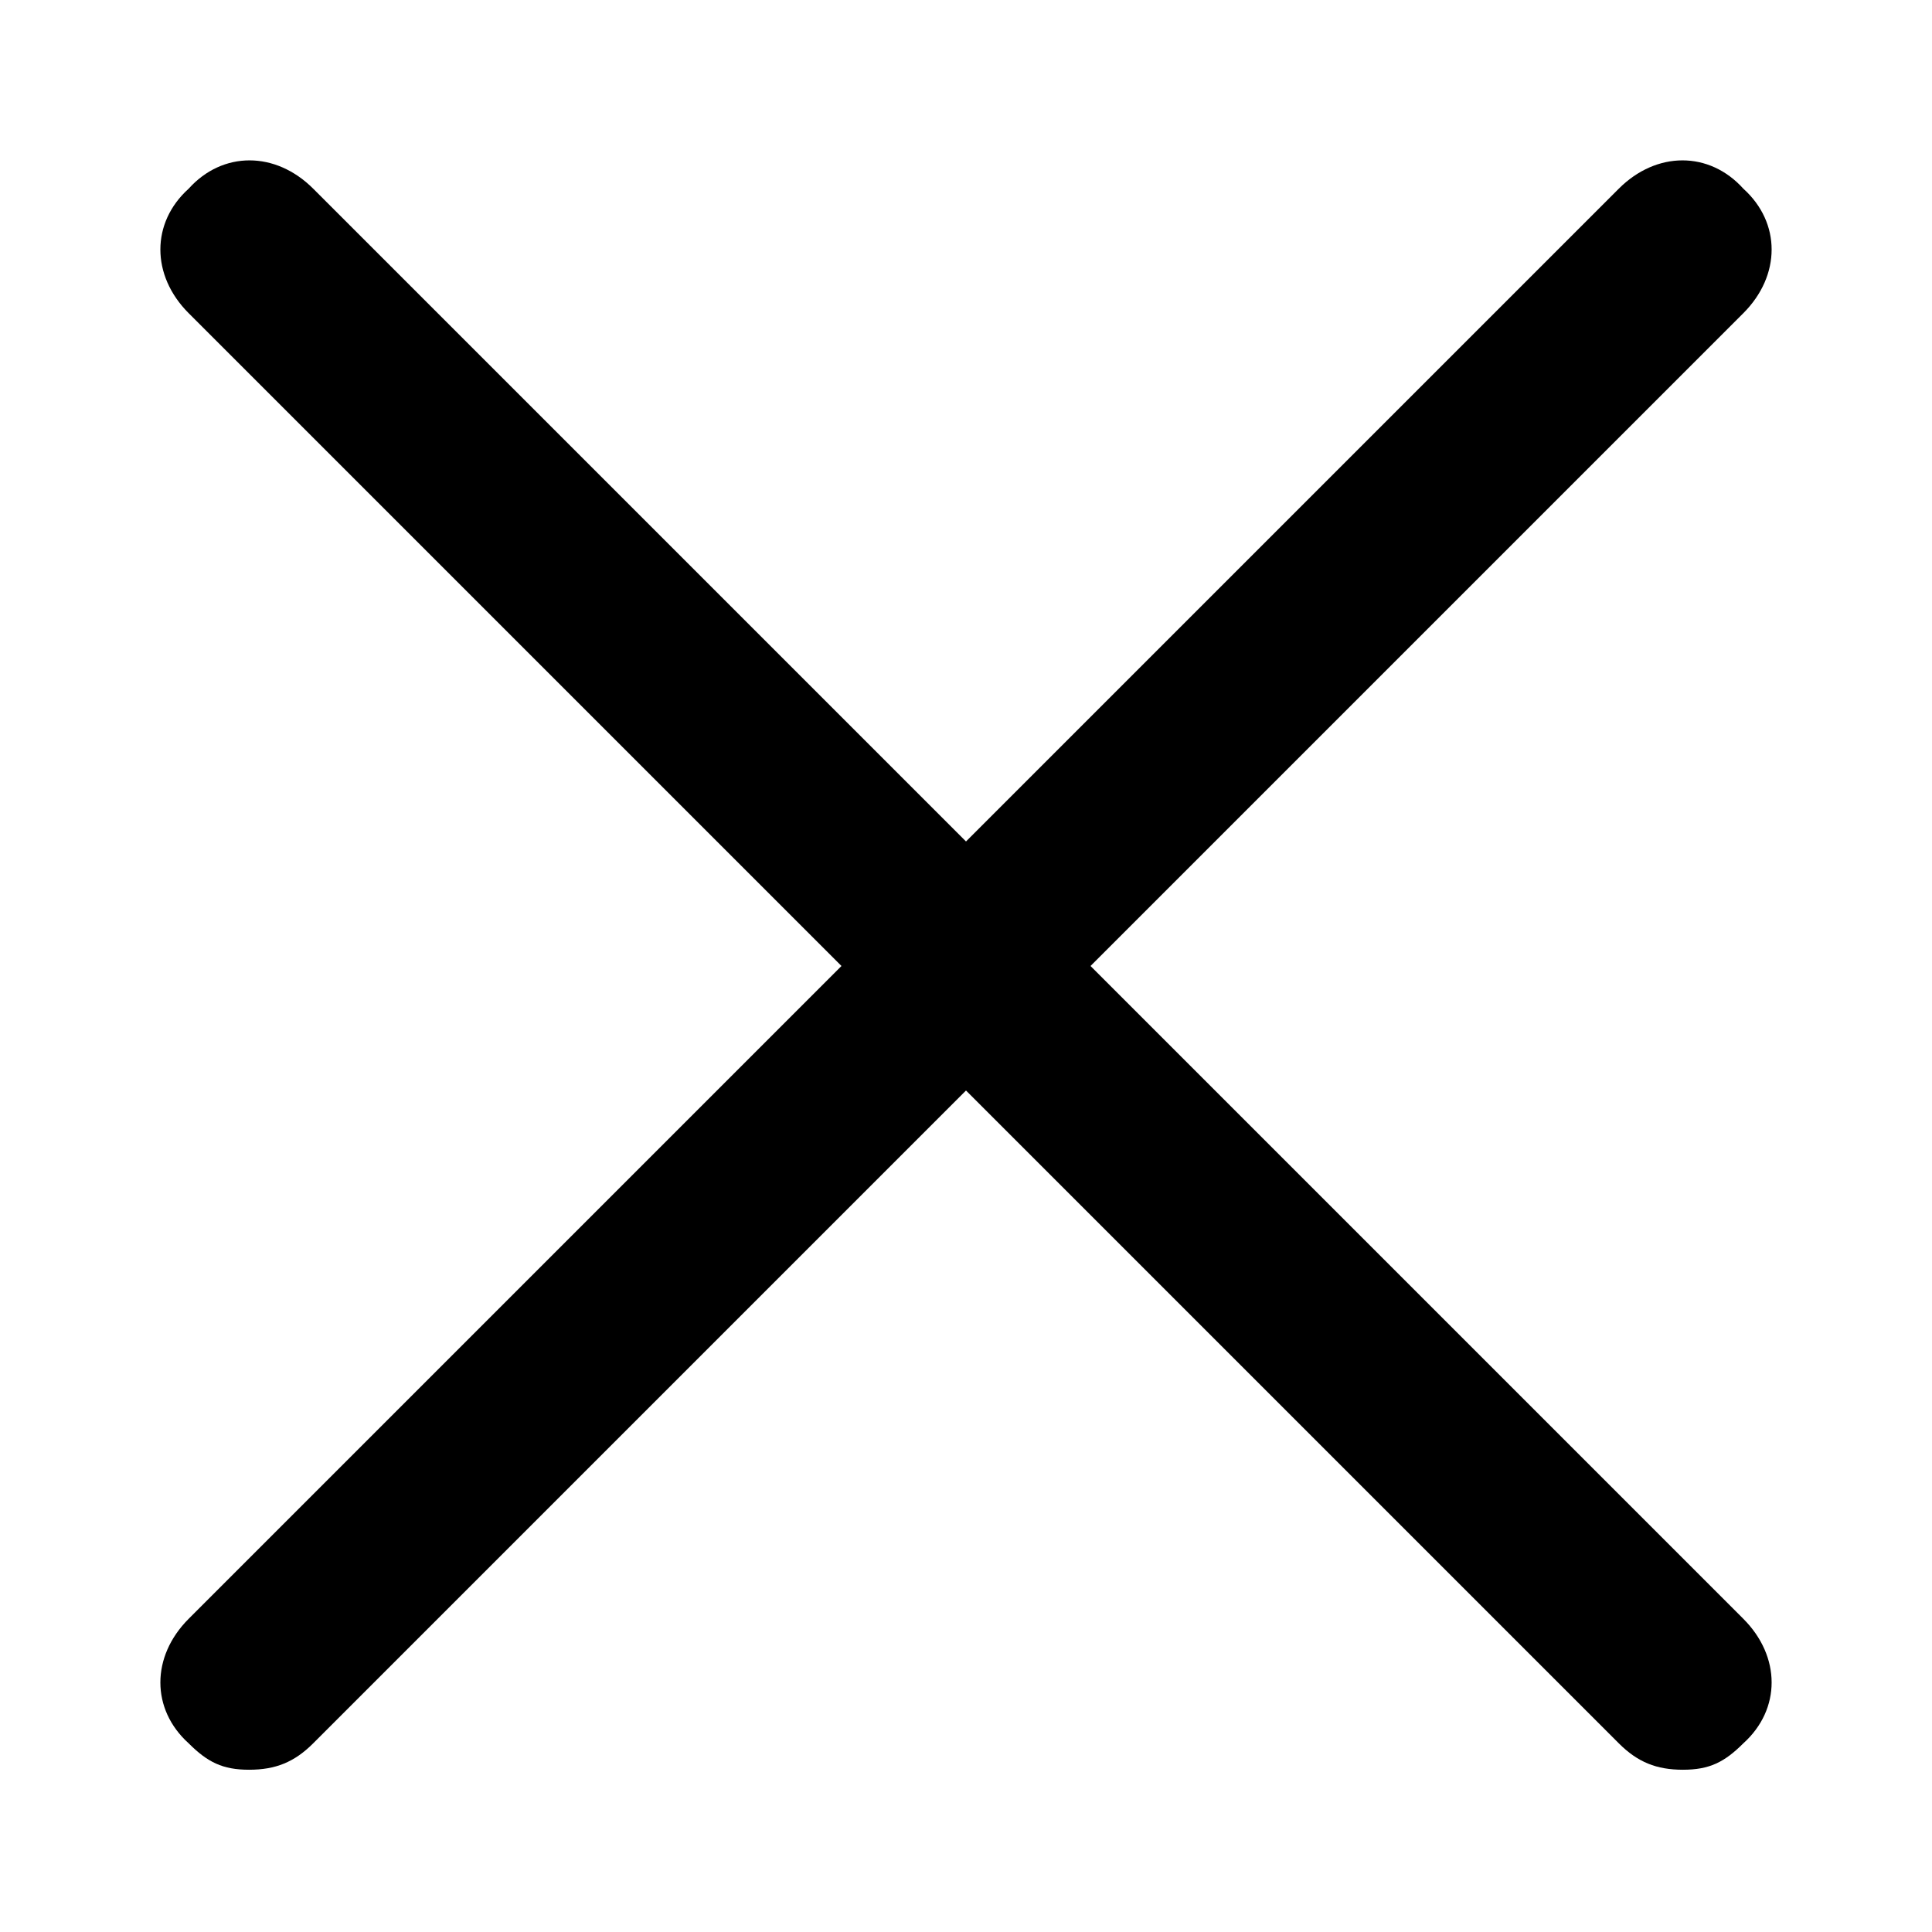
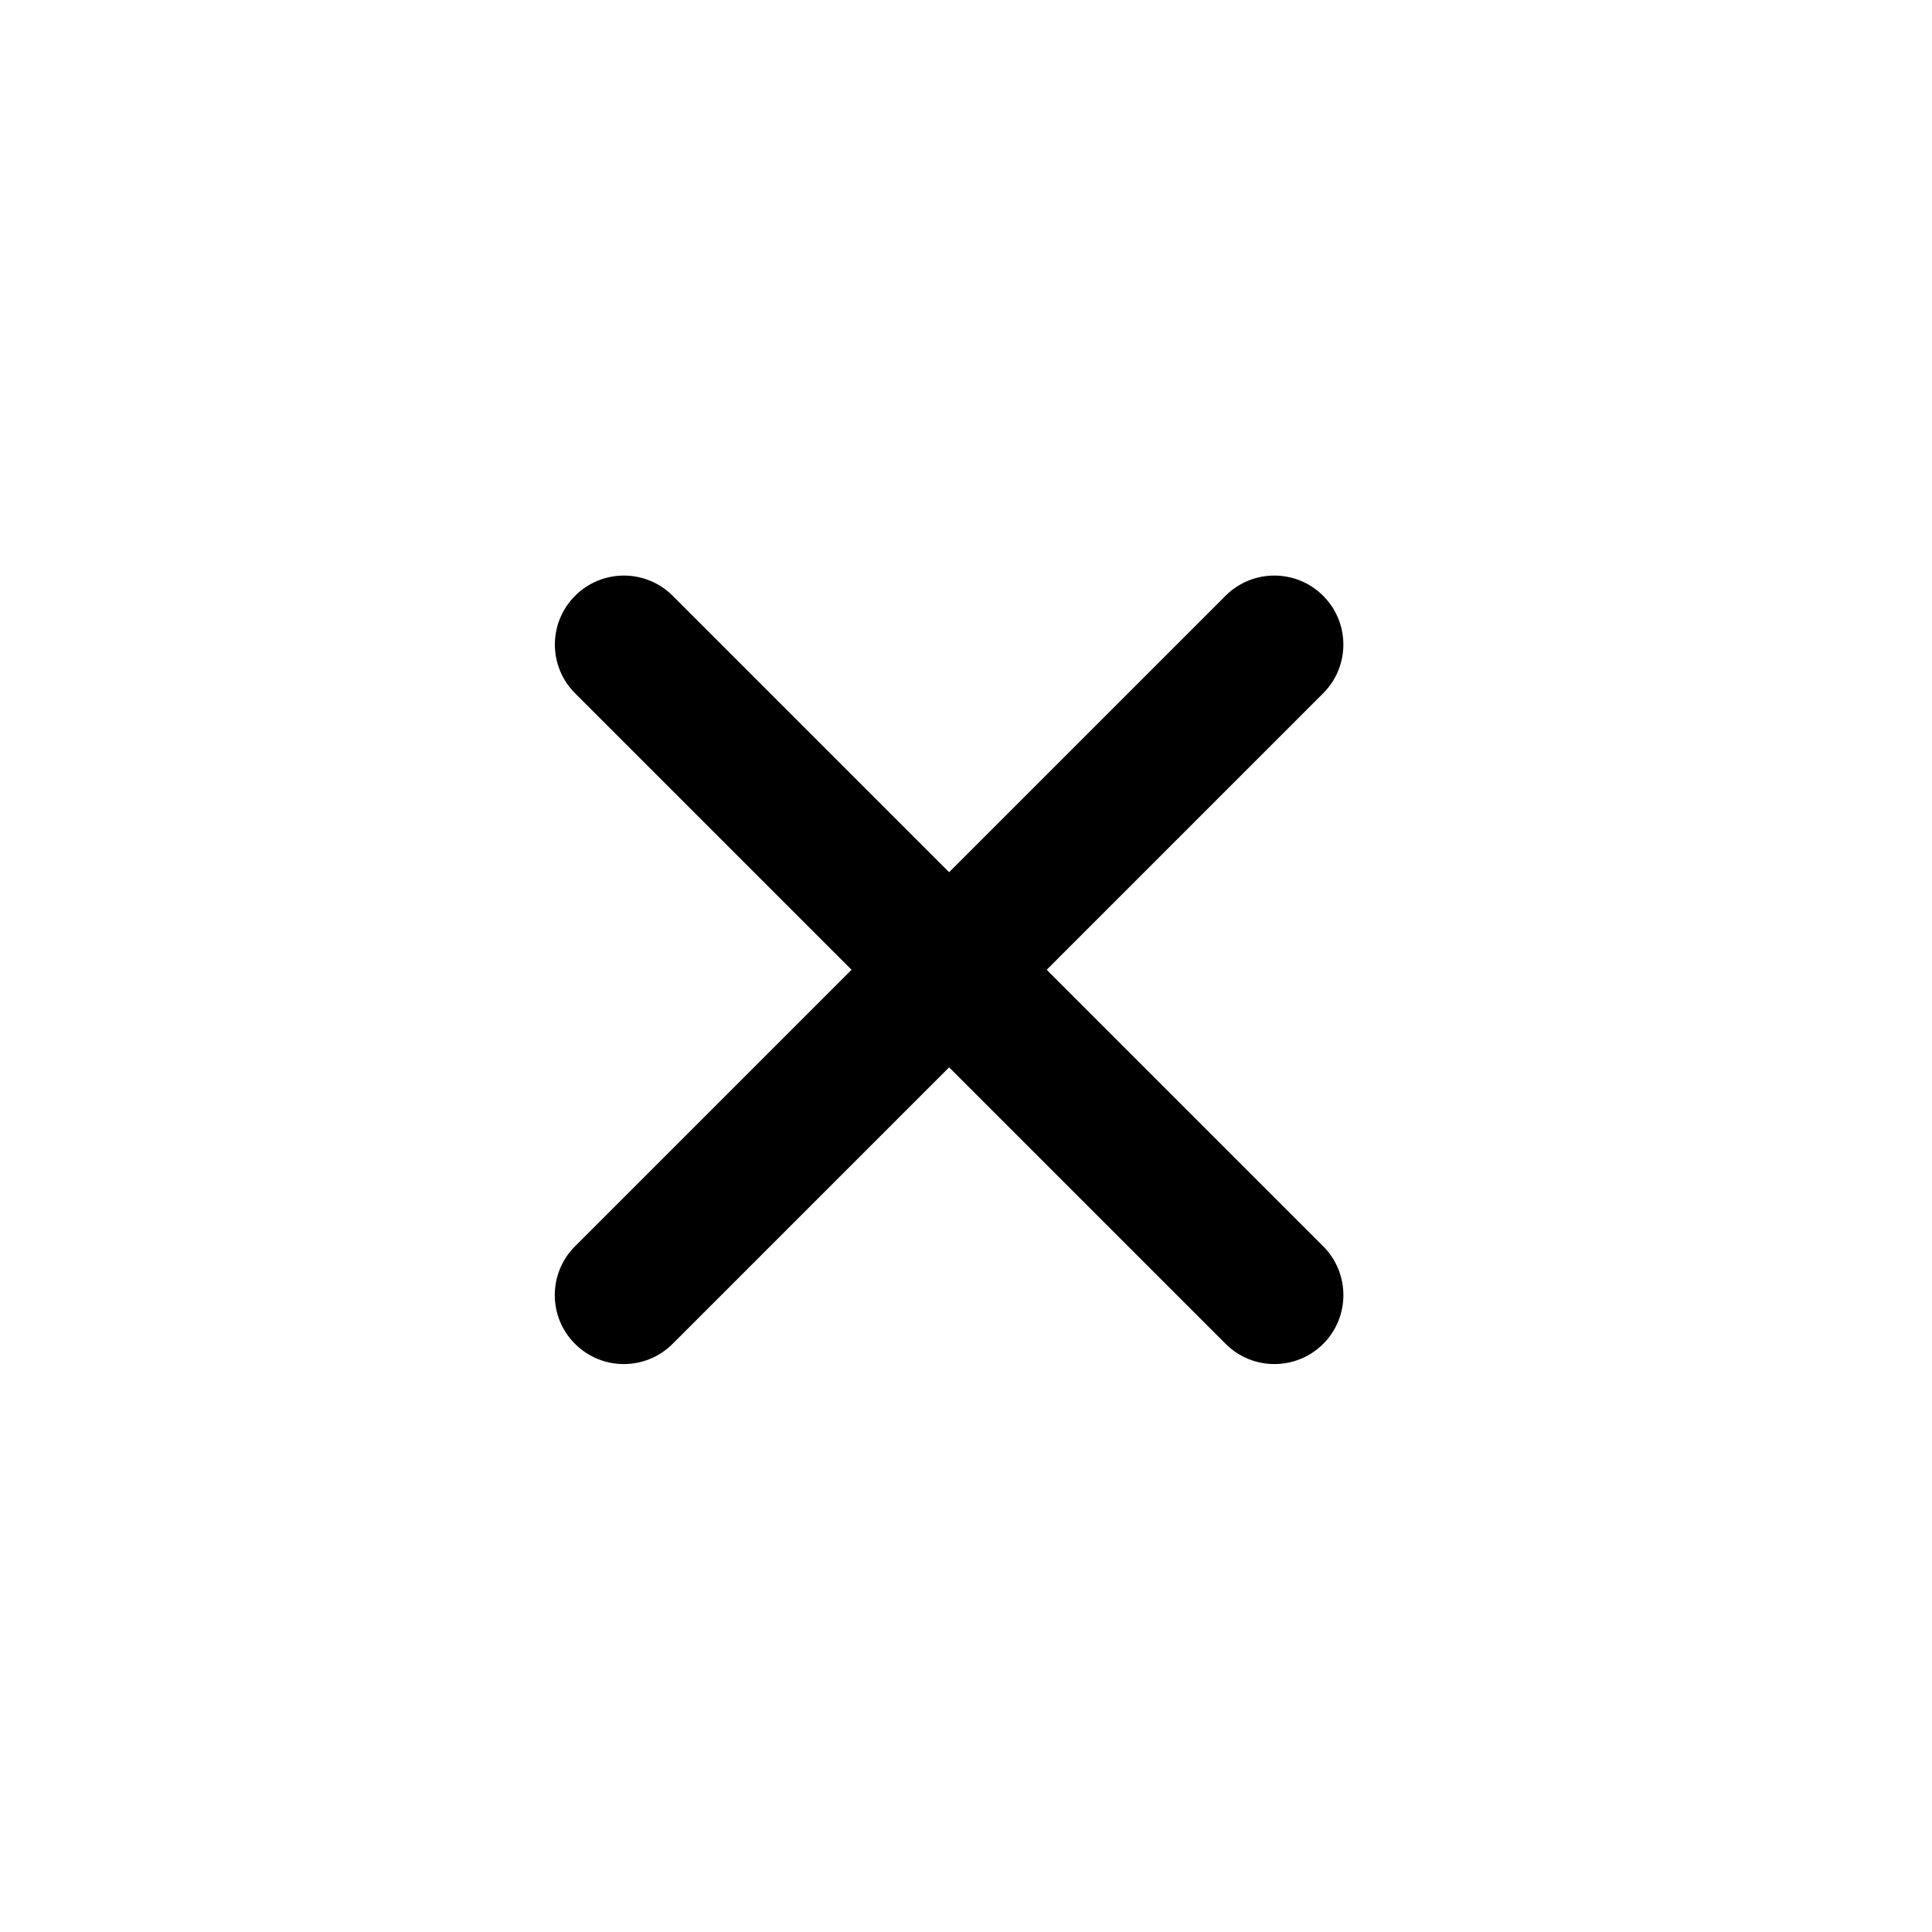
- <svg xmlns="http://www.w3.org/2000/svg" viewBox="0 0 512 512">
-   <path d="m50 462c5 5 9 7 16 7 7 0 12-2 17-7l173-173 173 173c5 5 10 7 17 7 7 0 11-2 16-7 10-9 10-23 0-33l-173-173 173-173c10-10 10-24 0-33-9-10-23-10-33 0l-173 173-173-173c-10-10-24-10-33 0-10 9-10 23 0 33l173 173-173 173c-10 10-10 24 0 33z" />
+ <svg xmlns="http://www.w3.org/2000/svg" width="21" height="21" viewBox="0 0 21 21" fill="none">
+   <path fill-rule="evenodd" clip-rule="evenodd" d="M6.251 6.476C6.544 6.183 7.019 6.183 7.312 6.476L14.383 13.547C14.675 13.84 14.675 14.315 14.383 14.607C14.09 14.9 13.615 14.9 13.322 14.607L6.251 7.536C5.958 7.243 5.958 6.769 6.251 6.476Z" fill="black" />
+   <path fill-rule="evenodd" clip-rule="evenodd" d="M14.382 6.476C14.675 6.769 14.675 7.243 14.382 7.536L7.311 14.607C7.018 14.9 6.543 14.9 6.25 14.607C5.957 14.315 5.957 13.84 6.25 13.547L13.321 6.476C13.614 6.183 14.089 6.183 14.382 6.476Z" fill="black" />
</svg>
